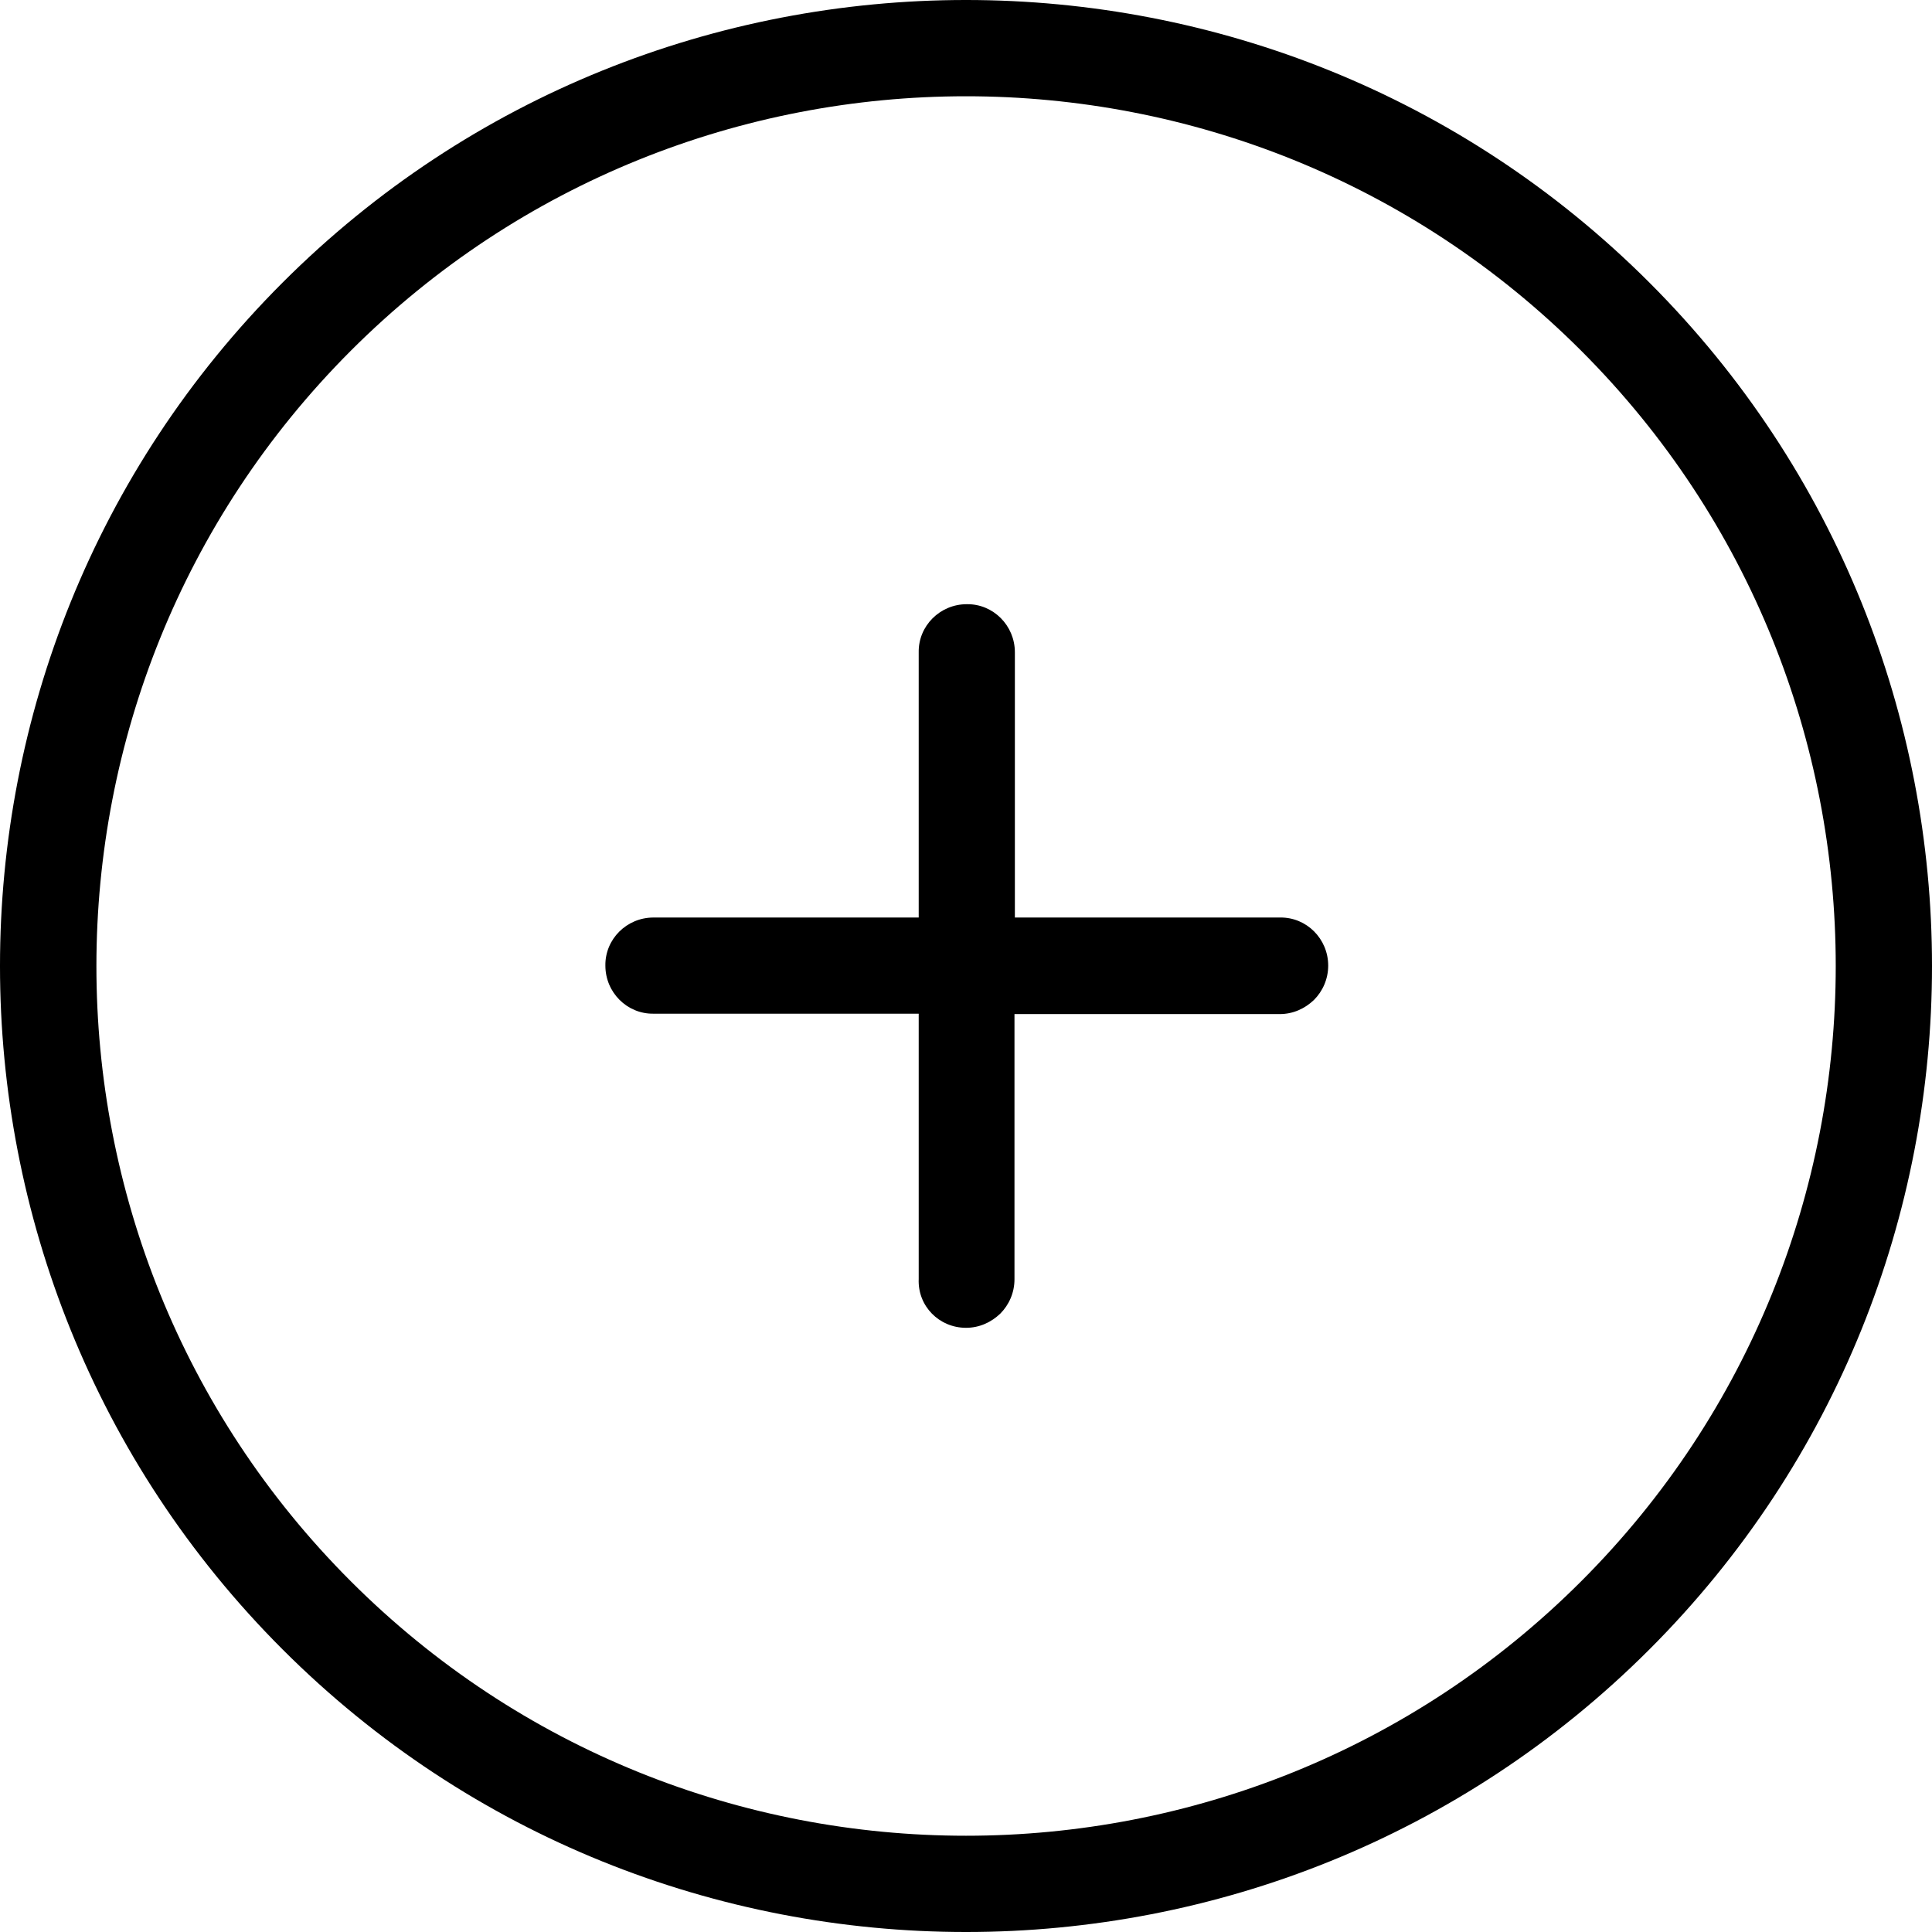
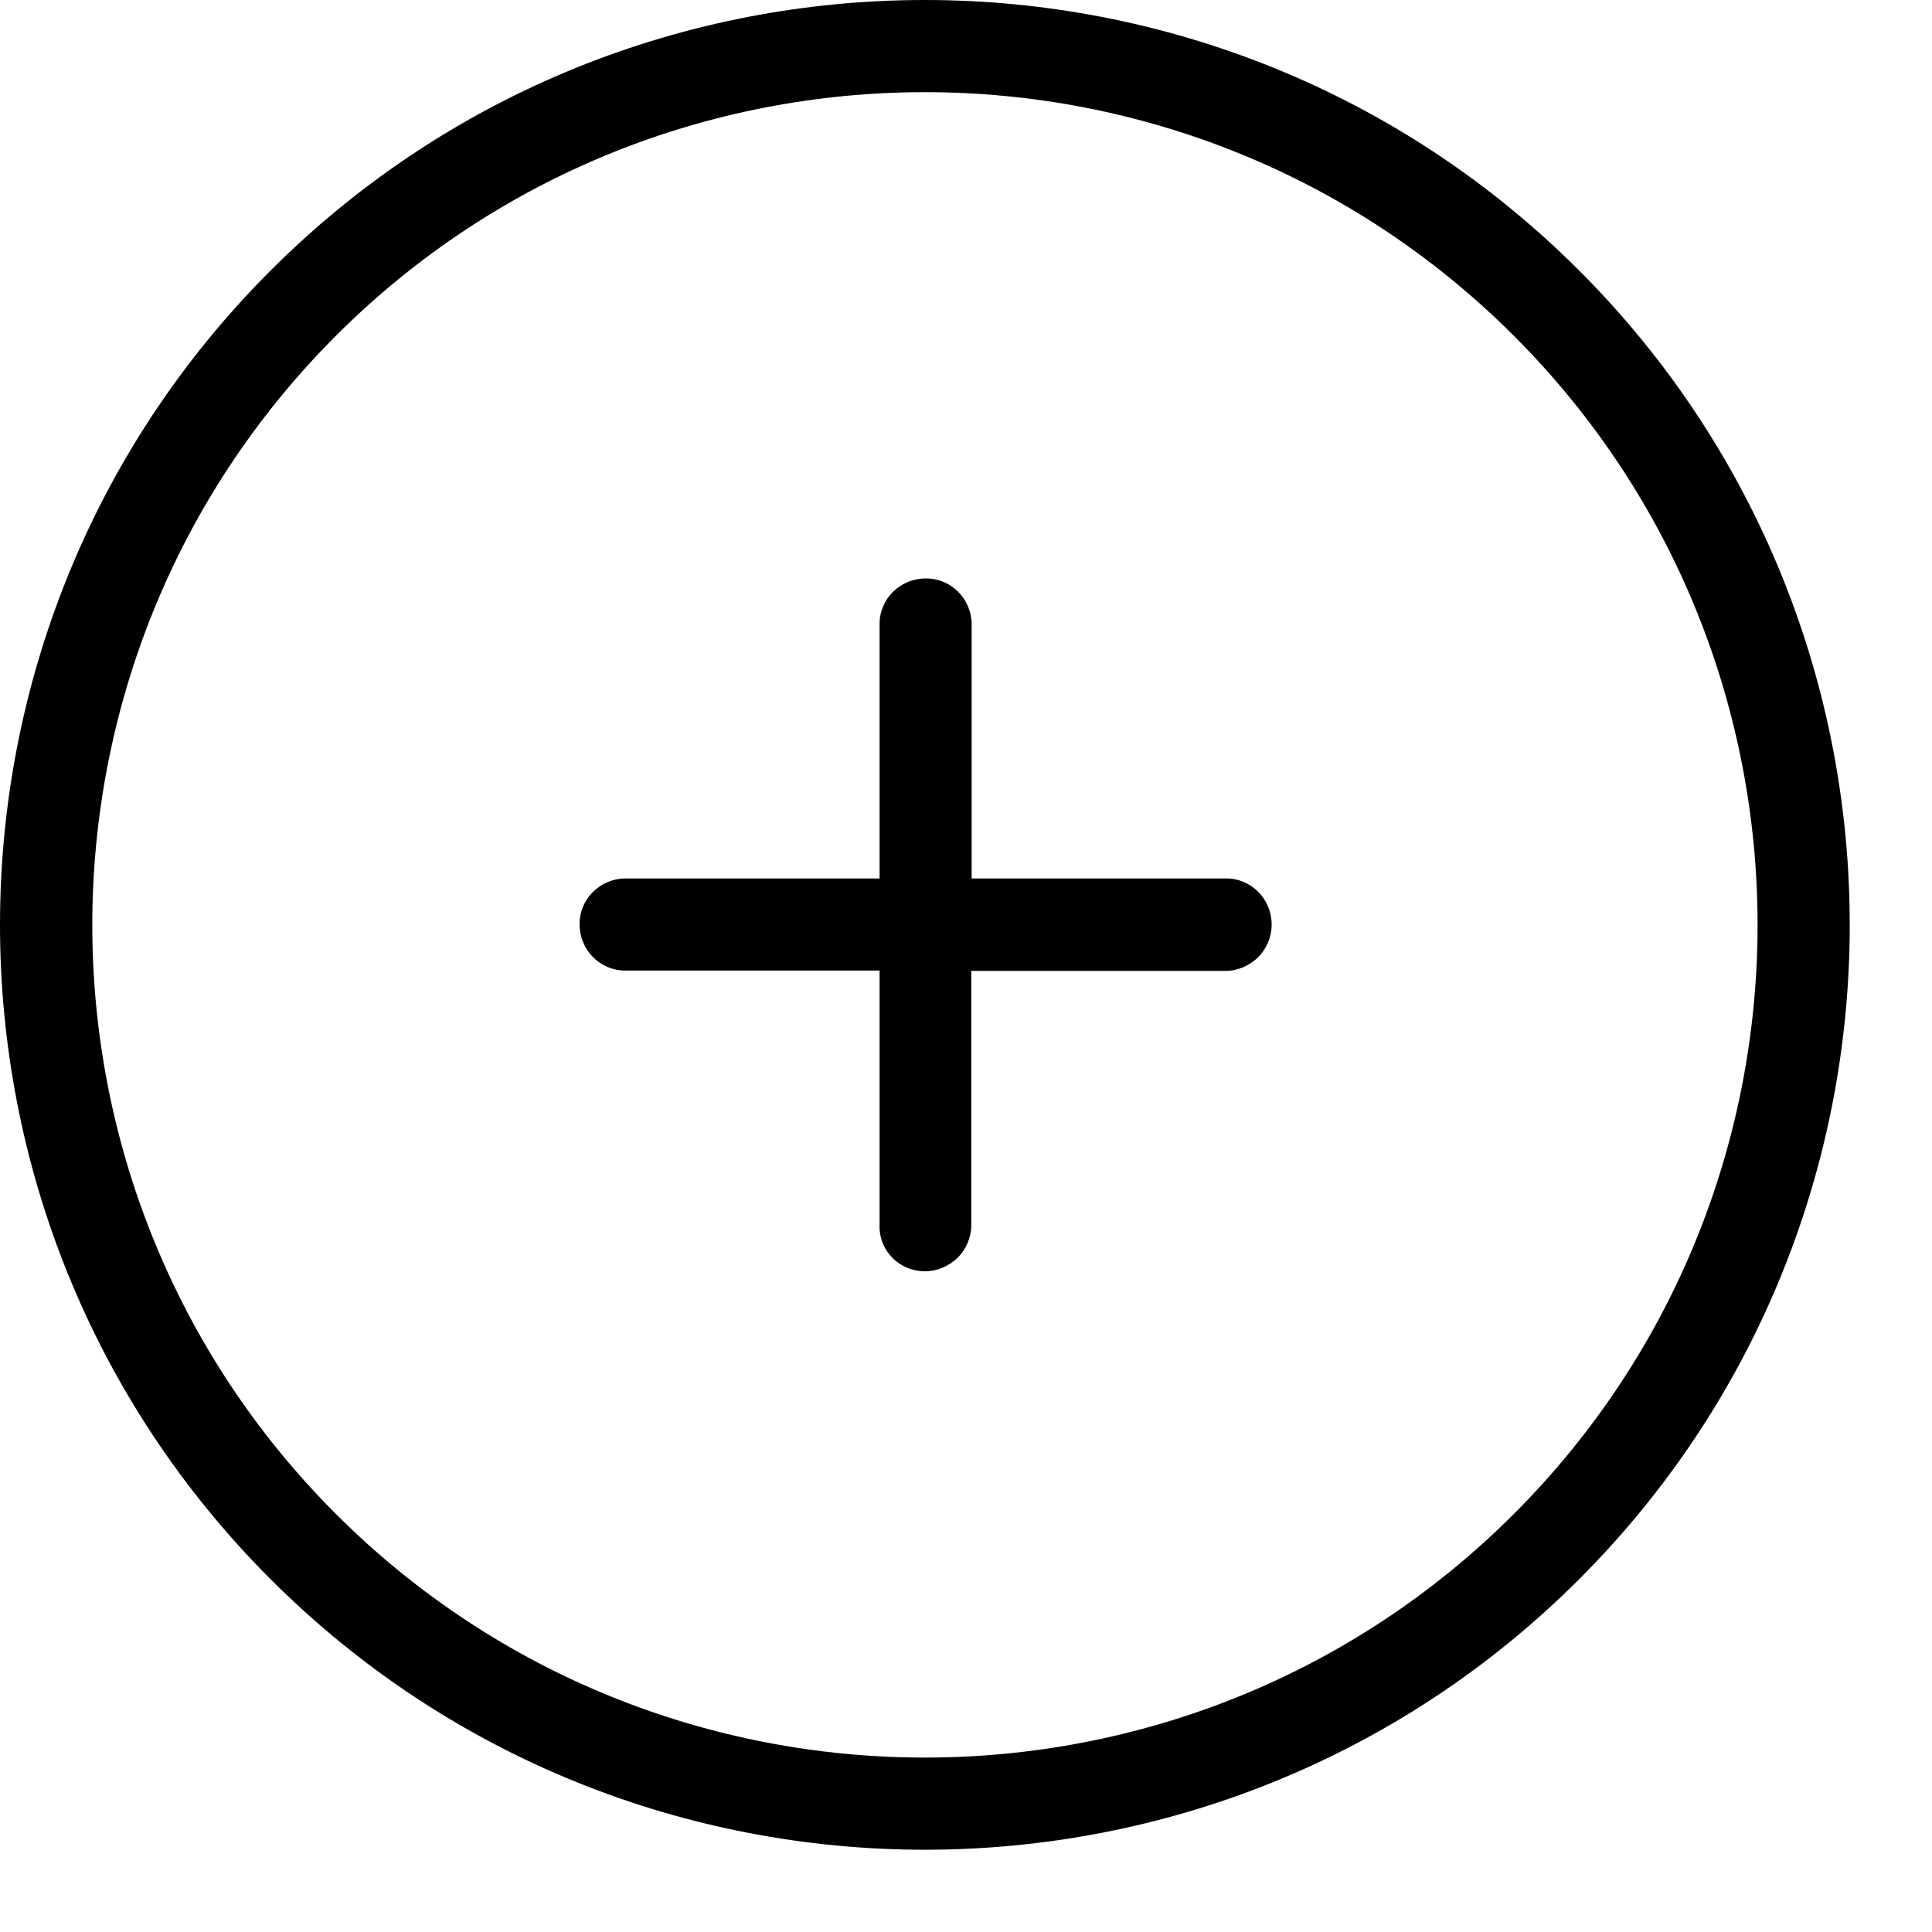
- <svg xmlns="http://www.w3.org/2000/svg" view-box="0 0 512 512" fill="currentColor">
+ <svg xmlns="http://www.w3.org/2000/svg" viewBox="0 0 512 512" fill="currentColor">
  <g>
    <g>
      <path d="M418.5,418.5c95.6-95.6,95.6-251.2,0-346.8s-251.2-95.6-346.8,0s-95.6,251.2,0,346.8S322.9,514.1,418.5,418.5z M89,89                 c86.1-86.1,226.1-86.1,312.2,0s86.1,226.1,0,312.2s-226.1,86.1-312.2,0S3,175.1,89,89z" />
      <path d="M245.1,336.9c3.4,0,6.4-1.4,8.7-3.6c2.2-2.2,3.6-5.3,3.6-8.7v-67.3h67.3c3.4,0,6.4-1.4,8.7-3.6c2.2-2.2,3.6-5.3,3.6-8.7                 c0-6.8-5.5-12.3-12.2-12.2h-67.3v-67.3c0-6.8-5.5-12.3-12.2-12.2c-6.8,0-12.3,5.5-12.2,12.2v67.3h-67.3c-6.8,0-12.3,5.5-12.2,12.2                 c0,6.8,5.5,12.3,12.2,12.2h67.3v67.3C232.8,331.4,238.3,336.9,245.1,336.9z" />
    </g>
  </g>
</svg>
